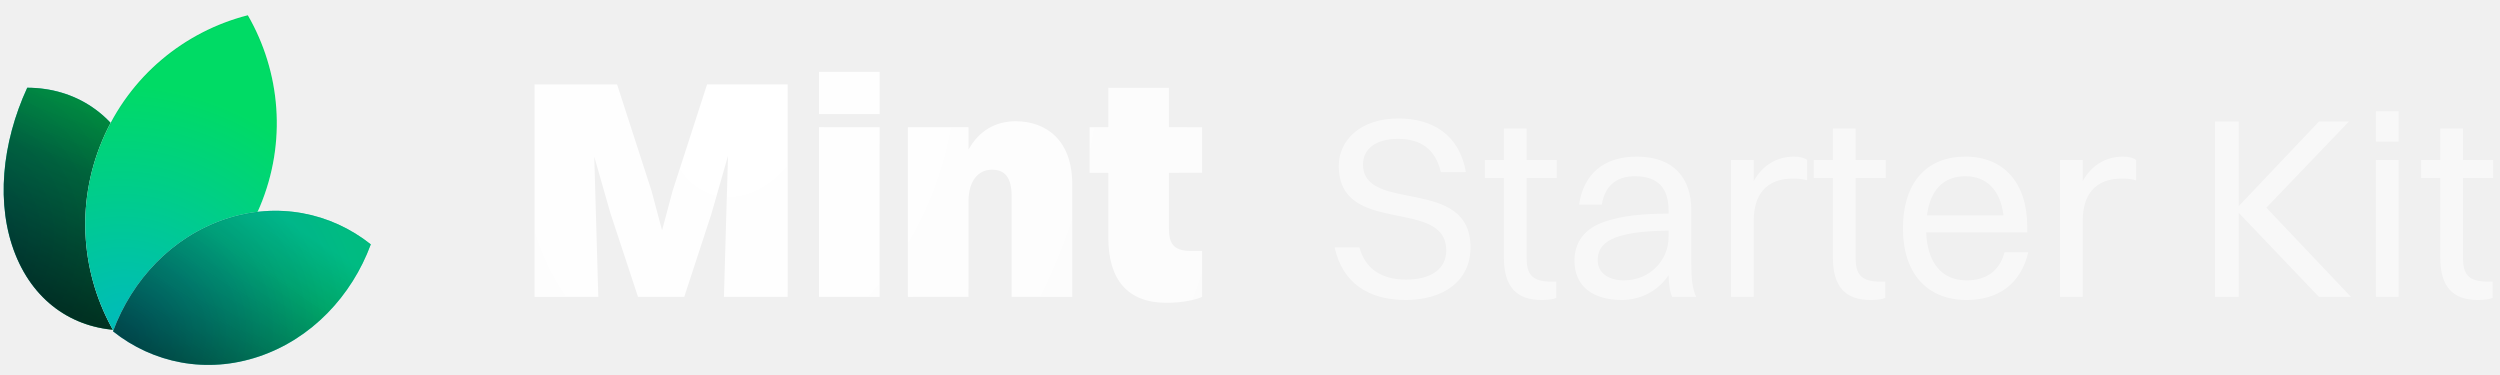
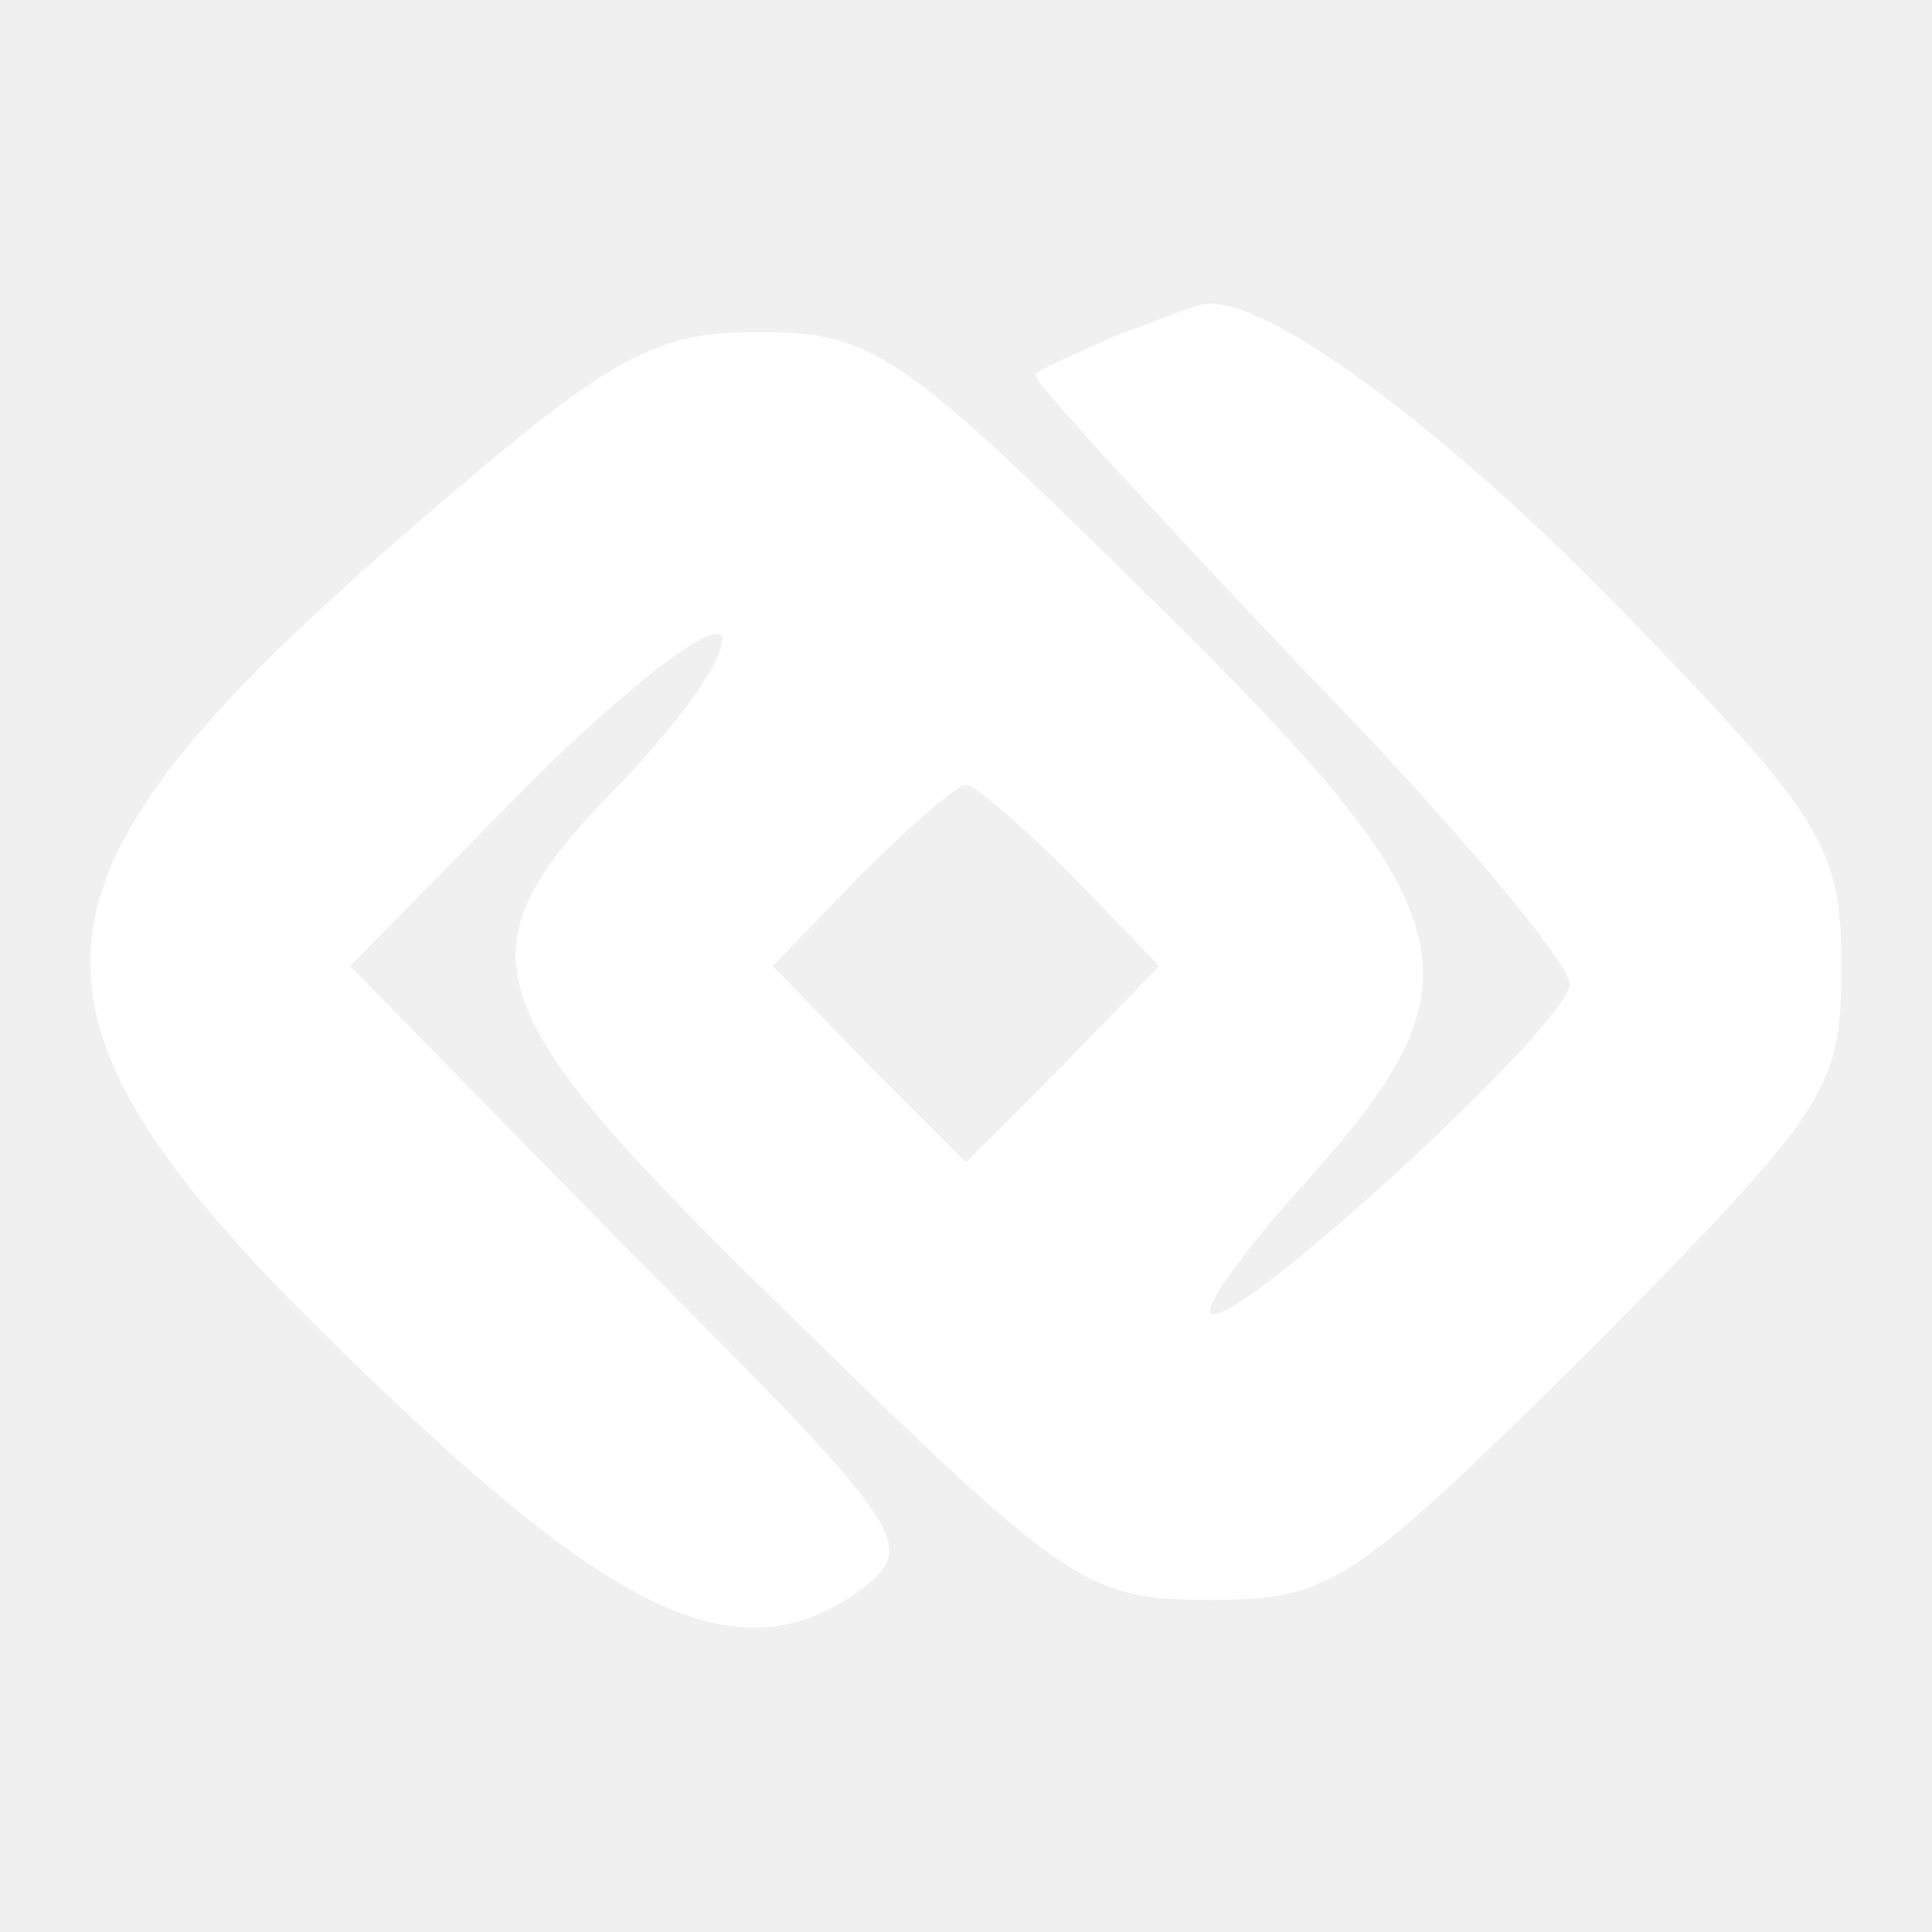
- <svg xmlns="http://www.w3.org/2000/svg" width="160" height="24" viewBox="0 0 160 24" fill="none">
-   <path d="M7.953 21.139C4.896 21.13 2.255 19.458 0.987 16.29C-0.28 13.121 0.109 9.163 1.744 5.615C4.801 5.624 7.442 7.296 8.71 10.465C9.977 13.633 9.588 17.591 7.953 21.139Z" fill="white" />
-   <path d="M7.953 21.139C4.896 21.13 2.255 19.458 0.987 16.29C-0.28 13.121 0.109 9.163 1.744 5.615C4.801 5.624 7.442 7.296 8.71 10.465C9.977 13.633 9.588 17.591 7.953 21.139Z" fill="url(#paint0_radial_115_109)" />
-   <path d="M7.953 21.139C4.896 21.13 2.255 19.458 0.987 16.29C-0.28 13.121 0.109 9.163 1.744 5.615C4.801 5.624 7.442 7.296 8.71 10.465C9.977 13.633 9.588 17.591 7.953 21.139Z" fill="black" fill-opacity="0.5" style="mix-blend-mode:hard-light" />
-   <path d="M7.953 21.139C4.896 21.13 2.255 19.458 0.987 16.29C-0.28 13.121 0.109 9.163 1.744 5.615C4.801 5.624 7.442 7.296 8.71 10.465C9.977 13.633 9.588 17.591 7.953 21.139Z" fill="url(#paint1_linear_115_109)" fill-opacity="0.5" style="mix-blend-mode:hard-light" />
-   <path d="M7.935 21.111C4.897 21.096 2.274 19.431 1.013 16.279C-0.248 13.124 0.136 9.182 1.762 5.643C4.8 5.659 7.423 7.324 8.684 10.476C9.945 13.63 9.561 17.572 7.935 21.111Z" stroke="url(#paint2_linear_115_109)" stroke-opacity="0.05" stroke-width="0.056" />
-   <path d="M7.31 21.257C11.354 20.221 14.884 17.375 16.628 13.236C18.373 9.097 17.945 4.587 15.86 0.976C11.816 2.012 8.287 4.858 6.542 8.998C4.797 13.137 5.225 17.646 7.31 21.257Z" fill="white" />
-   <path d="M7.31 21.257C11.354 20.221 14.884 17.375 16.628 13.236C18.373 9.097 17.945 4.587 15.86 0.976C11.816 2.012 8.287 4.858 6.542 8.998C4.797 13.137 5.225 17.646 7.31 21.257Z" fill="url(#paint3_radial_115_109)" />
-   <path d="M16.602 13.225C14.864 17.349 11.351 20.187 7.324 21.225C5.253 17.624 4.829 13.132 6.568 9.009C8.306 4.885 11.819 2.047 15.846 1.009C17.918 4.61 18.341 9.101 16.602 13.225Z" stroke="url(#paint4_linear_115_109)" stroke-opacity="0.05" stroke-width="0.056" />
-   <path d="M7.234 21.207C9.789 23.237 13.21 23.951 16.577 22.814C19.944 21.677 22.506 18.945 23.73 15.638C21.175 13.608 17.754 12.894 14.387 14.031C11.02 15.168 8.458 17.901 7.234 21.207Z" fill="white" />
-   <path d="M7.234 21.207C9.789 23.237 13.21 23.951 16.577 22.814C19.944 21.677 22.506 18.945 23.73 15.638C21.175 13.608 17.754 12.894 14.387 14.031C11.02 15.168 8.458 17.901 7.234 21.207Z" fill="url(#paint5_radial_115_109)" />
-   <path d="M7.234 21.207C9.789 23.237 13.21 23.951 16.577 22.814C19.944 21.677 22.506 18.945 23.73 15.638C21.175 13.608 17.754 12.894 14.387 14.031C11.02 15.168 8.458 17.901 7.234 21.207Z" fill="black" fill-opacity="0.2" style="mix-blend-mode:hard-light" />
-   <path d="M7.234 21.207C9.789 23.237 13.21 23.951 16.577 22.814C19.944 21.677 22.506 18.945 23.73 15.638C21.175 13.608 17.754 12.894 14.387 14.031C11.02 15.168 8.458 17.901 7.234 21.207Z" fill="url(#paint6_linear_115_109)" fill-opacity="0.5" style="mix-blend-mode:hard-light" />
-   <path d="M16.568 22.787C13.218 23.918 9.814 23.212 7.267 21.198C8.492 17.907 11.044 15.189 14.396 14.058C17.747 12.927 21.15 13.633 23.697 15.648C22.472 18.938 19.92 21.656 16.568 22.787Z" stroke="url(#paint7_linear_115_109)" stroke-opacity="0.05" stroke-width="0.056" />
-   <path d="M34.212 19V5.4H39.492L41.692 12.2L42.372 14.74L43.052 12.2L45.252 5.4H50.412V19H46.332L46.592 9.98L45.532 13.68L43.792 19H40.832L39.052 13.6L38.032 10.02L38.292 19H34.212ZM52.416 7.3V4.6H56.295V7.3H52.416ZM52.416 19V8.14H56.295V19H52.416ZM58.104 19V8.14H61.984V9.58C62.664 8.34 63.744 7.76 65.004 7.76C66.964 7.76 68.624 8.98 68.624 11.78V19H64.744V12.56C64.744 11.34 64.304 10.86 63.484 10.86C62.604 10.86 61.984 11.58 61.984 12.88V19H58.104ZM70.933 15.22V11.06H69.733V8.14H70.933V5.62H74.813V8.14H76.933V11.06H74.813V14.6C74.813 15.5 75.033 16.06 76.213 16.06H76.933V19C76.493 19.2 75.673 19.38 74.653 19.38C72.153 19.38 70.933 17.88 70.933 15.22Z" fill="url(#paint8_radial_115_109)" />
-   <path d="M87.232 10.519C87.232 13.687 94.112 11.229 94.112 15.832C94.112 17.994 92.364 19.198 89.971 19.198C87.562 19.198 85.912 18.093 85.417 15.832H87.001C87.364 17.169 88.371 17.895 89.987 17.895C91.671 17.895 92.561 17.152 92.561 16.03C92.561 12.598 85.681 15.155 85.681 10.618C85.681 9.001 87.034 7.582 89.509 7.582C91.671 7.582 93.403 8.621 93.816 11.014H92.215C91.868 9.529 90.912 8.886 89.476 8.886C88.057 8.886 87.232 9.529 87.232 10.519ZM96.25 16.476V11.393H95.029V10.239H96.25V8.226H97.702V10.239H99.632V11.393H97.702V16.476C97.702 17.532 98.015 18.026 99.302 18.026H99.599V19.066C99.434 19.148 99.071 19.198 98.659 19.198C97.025 19.198 96.25 18.323 96.25 16.476ZM102.516 13.093H101.064C101.345 11.162 102.615 10.024 104.76 10.024C107.103 10.024 108.242 11.393 108.242 13.44V16.888C108.242 17.895 108.324 18.521 108.555 19H107.021C106.856 18.654 106.806 18.142 106.79 17.614C106.047 18.72 104.859 19.198 103.803 19.198C101.988 19.198 100.767 18.357 100.767 16.69C100.767 15.486 101.427 14.611 102.714 14.182C103.902 13.786 105.107 13.687 106.79 13.671V13.473C106.79 12.053 106.13 11.278 104.628 11.278C103.374 11.278 102.698 11.971 102.516 13.093ZM102.252 16.657C102.252 17.465 102.929 17.944 103.952 17.944C105.569 17.944 106.79 16.674 106.79 15.172V14.759C103.061 14.793 102.252 15.585 102.252 16.657ZM110.787 19V10.239H112.239V11.591C112.833 10.519 113.774 10.024 114.83 10.024C115.176 10.024 115.49 10.107 115.655 10.239V11.542C115.407 11.46 115.094 11.427 114.747 11.427C112.998 11.427 112.239 12.515 112.239 14.1V19H110.787ZM117.305 16.476V11.393H116.084V10.239H117.305V8.226H118.757V10.239H120.688V11.393H118.757V16.476C118.757 17.532 119.071 18.026 120.358 18.026H120.655V19.066C120.49 19.148 120.127 19.198 119.714 19.198C118.081 19.198 117.305 18.323 117.305 16.476ZM129.809 16.145C129.33 18.192 127.862 19.198 125.865 19.198C123.324 19.198 121.79 17.482 121.79 14.627C121.79 11.658 123.324 10.024 125.783 10.024C128.258 10.024 129.743 11.723 129.743 14.512V14.875H123.275C123.357 16.838 124.281 17.944 125.865 17.944C127.103 17.944 127.977 17.35 128.291 16.145H129.809ZM125.783 11.278C124.38 11.278 123.539 12.152 123.324 13.786H128.225C128.027 12.169 127.152 11.278 125.783 11.278ZM131.843 19V10.239H133.295V11.591C133.889 10.519 134.829 10.024 135.885 10.024C136.232 10.024 136.545 10.107 136.71 10.239V11.542C136.463 11.46 136.149 11.427 135.803 11.427C134.054 11.427 133.295 12.515 133.295 14.1V19H131.843ZM141.763 19V7.78H143.281V13.192L148.413 7.78H150.327L145.047 13.291L150.459 19H148.413L143.281 13.621V19H141.763ZM152.06 9.067V7.12H153.512V9.067H152.06ZM152.06 19V10.239H153.512V19H152.06ZM156.178 16.476V11.393H154.957V10.239H156.178V8.226H157.63V10.239H159.56V11.393H157.63V16.476C157.63 17.532 157.943 18.026 159.23 18.026H159.527V19.066C159.362 19.148 158.999 19.198 158.587 19.198C156.953 19.198 156.178 18.323 156.178 16.476Z" fill="white" fill-opacity="0.55" />
-   <defs>
-     <radialGradient id="paint0_radial_115_109" cx="0" cy="0" r="1" gradientUnits="userSpaceOnUse" gradientTransform="translate(-3.00503 15.023) rotate(-10.029) scale(17.9572 17.784)">
-       <stop stop-color="#00B0BB" />
-       <stop offset="1" stop-color="#00DB65" />
-     </radialGradient>
-     <linearGradient id="paint1_linear_115_109" x1="7.39" y1="4.813" x2="1.63" y2="18.689" gradientUnits="userSpaceOnUse">
-       <stop stop-color="#18E299" />
-       <stop offset="1" />
-     </linearGradient>
-     <linearGradient id="paint2_linear_115_109" x1="7.948" y1="8.016" x2="1.761" y2="18.746" gradientUnits="userSpaceOnUse">
-       <stop />
-       <stop offset="1" stop-opacity="0" />
-     </linearGradient>
-     <radialGradient id="paint3_radial_115_109" cx="0" cy="0" r="1" gradientUnits="userSpaceOnUse" gradientTransform="translate(8.11404 20.8822) rotate(-75.7542) scale(21.6246 23.7772)">
-       <stop stop-color="#00BBBB" />
-       <stop offset="0.713" stop-color="#00DB65" />
-     </radialGradient>
-     <linearGradient id="paint4_linear_115_109" x1="7.602" y1="5.871" x2="15.556" y2="16.372" gradientUnits="userSpaceOnUse">
-       <stop />
-       <stop offset="1" stop-opacity="0" />
-     </linearGradient>
-     <radialGradient id="paint5_radial_115_109" cx="0" cy="0" r="1" gradientUnits="userSpaceOnUse" gradientTransform="translate(7.84537 21.5181) rotate(-20.3525) scale(18.5603 17.32)">
-       <stop stop-color="#00B0BB" />
-       <stop offset="1" stop-color="#00DB65" />
-     </radialGradient>
-     <linearGradient id="paint6_linear_115_109" x1="16.808" y1="13.007" x2="10.041" y2="22.994" gradientUnits="userSpaceOnUse">
-       <stop stop-color="#00B1BC" />
-       <stop offset="1" />
-     </linearGradient>
-     <linearGradient id="paint7_linear_115_109" x1="16.808" y1="13.007" x2="14.169" y2="23.841" gradientUnits="userSpaceOnUse">
-       <stop />
-       <stop offset="1" stop-opacity="0" />
-     </linearGradient>
-     <radialGradient id="paint8_radial_115_109" cx="0" cy="0" r="1" gradientUnits="userSpaceOnUse" gradientTransform="translate(47.2781 7) rotate(19.0047) scale(67.5582 85.7506)">
-       <stop stop-color="white" />
-       <stop offset="1" stop-color="white" stop-opacity="0.5" />
-     </radialGradient>
-   </defs>
+ <svg xmlns="http://www.w3.org/2000/svg" version="1.0" width="32" height="32" viewBox="0 0 64 64" preserveAspectRatio="xMidYMid meet" fill="magenta">
+   <g transform="translate(0,64) scale(0.1,-0.1)" fill="#fff" stroke="none">
+     <path d="M370 529 c-13 -6 -25 -11 -27 -13 -2 -1 38 -44 87 -96 50 -51 90 -99 90 -106 0 -13 -112 -116 -119 -109 -2 3 13 23 33 45 59 66 53 88 -53 192 -83 82 -92 88 -130 88 -35 0 -49 -8 -116 -66 -137 -119 -139 -160 -12 -281 84 -81 124 -98 163 -69 18 14 14 20 -76 110 l-94 96 59 60 c33 33 62 55 64 49 2 -6 -13 -27 -33 -48 -56 -57 -51 -73 58 -179 89 -87 96 -92 137 -92 40 0 47 5 126 83 78 79 83 86 83 126 0 40 -5 49 -72 118 -59 61 -121 107 -140 102 -2 0 -14 -5 -28 -10z m-15 -179 l29 -30 -32 -33 -32 -32 -32 32 -32 33 29 30 c16 16 32 30 35 30 3 0 19 -14 35 -30z" />
+   </g>
</svg>
